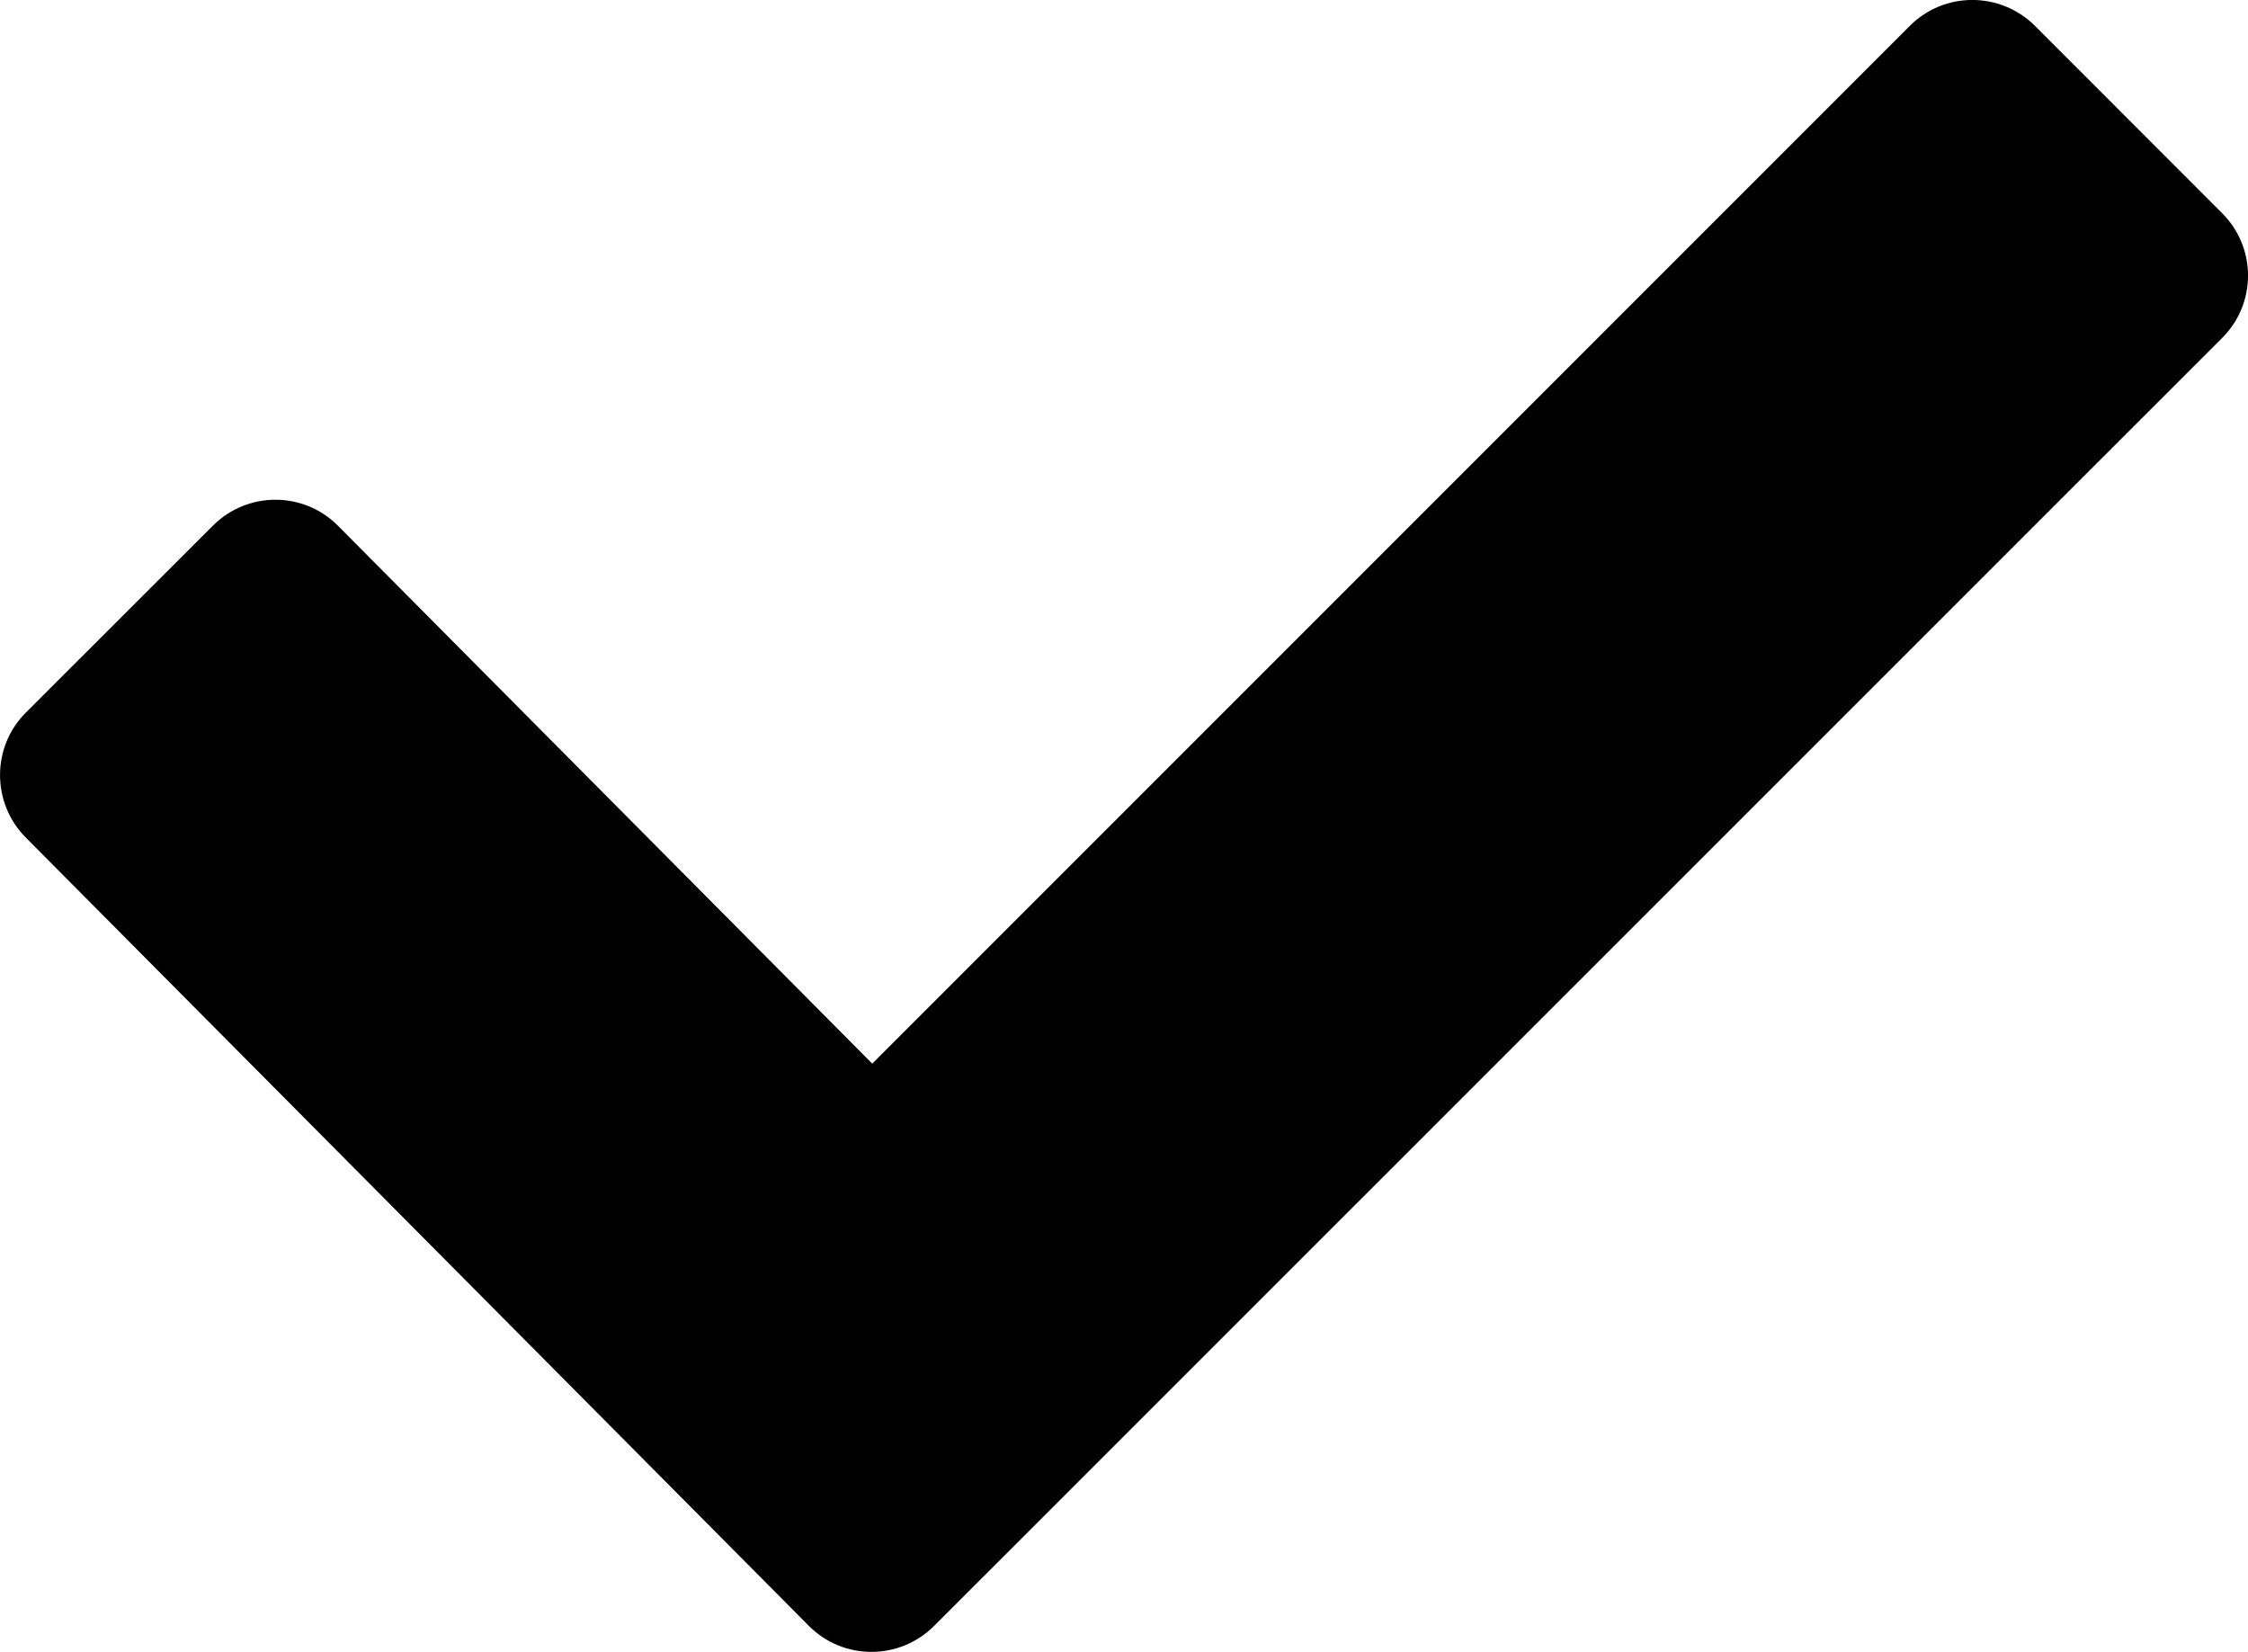
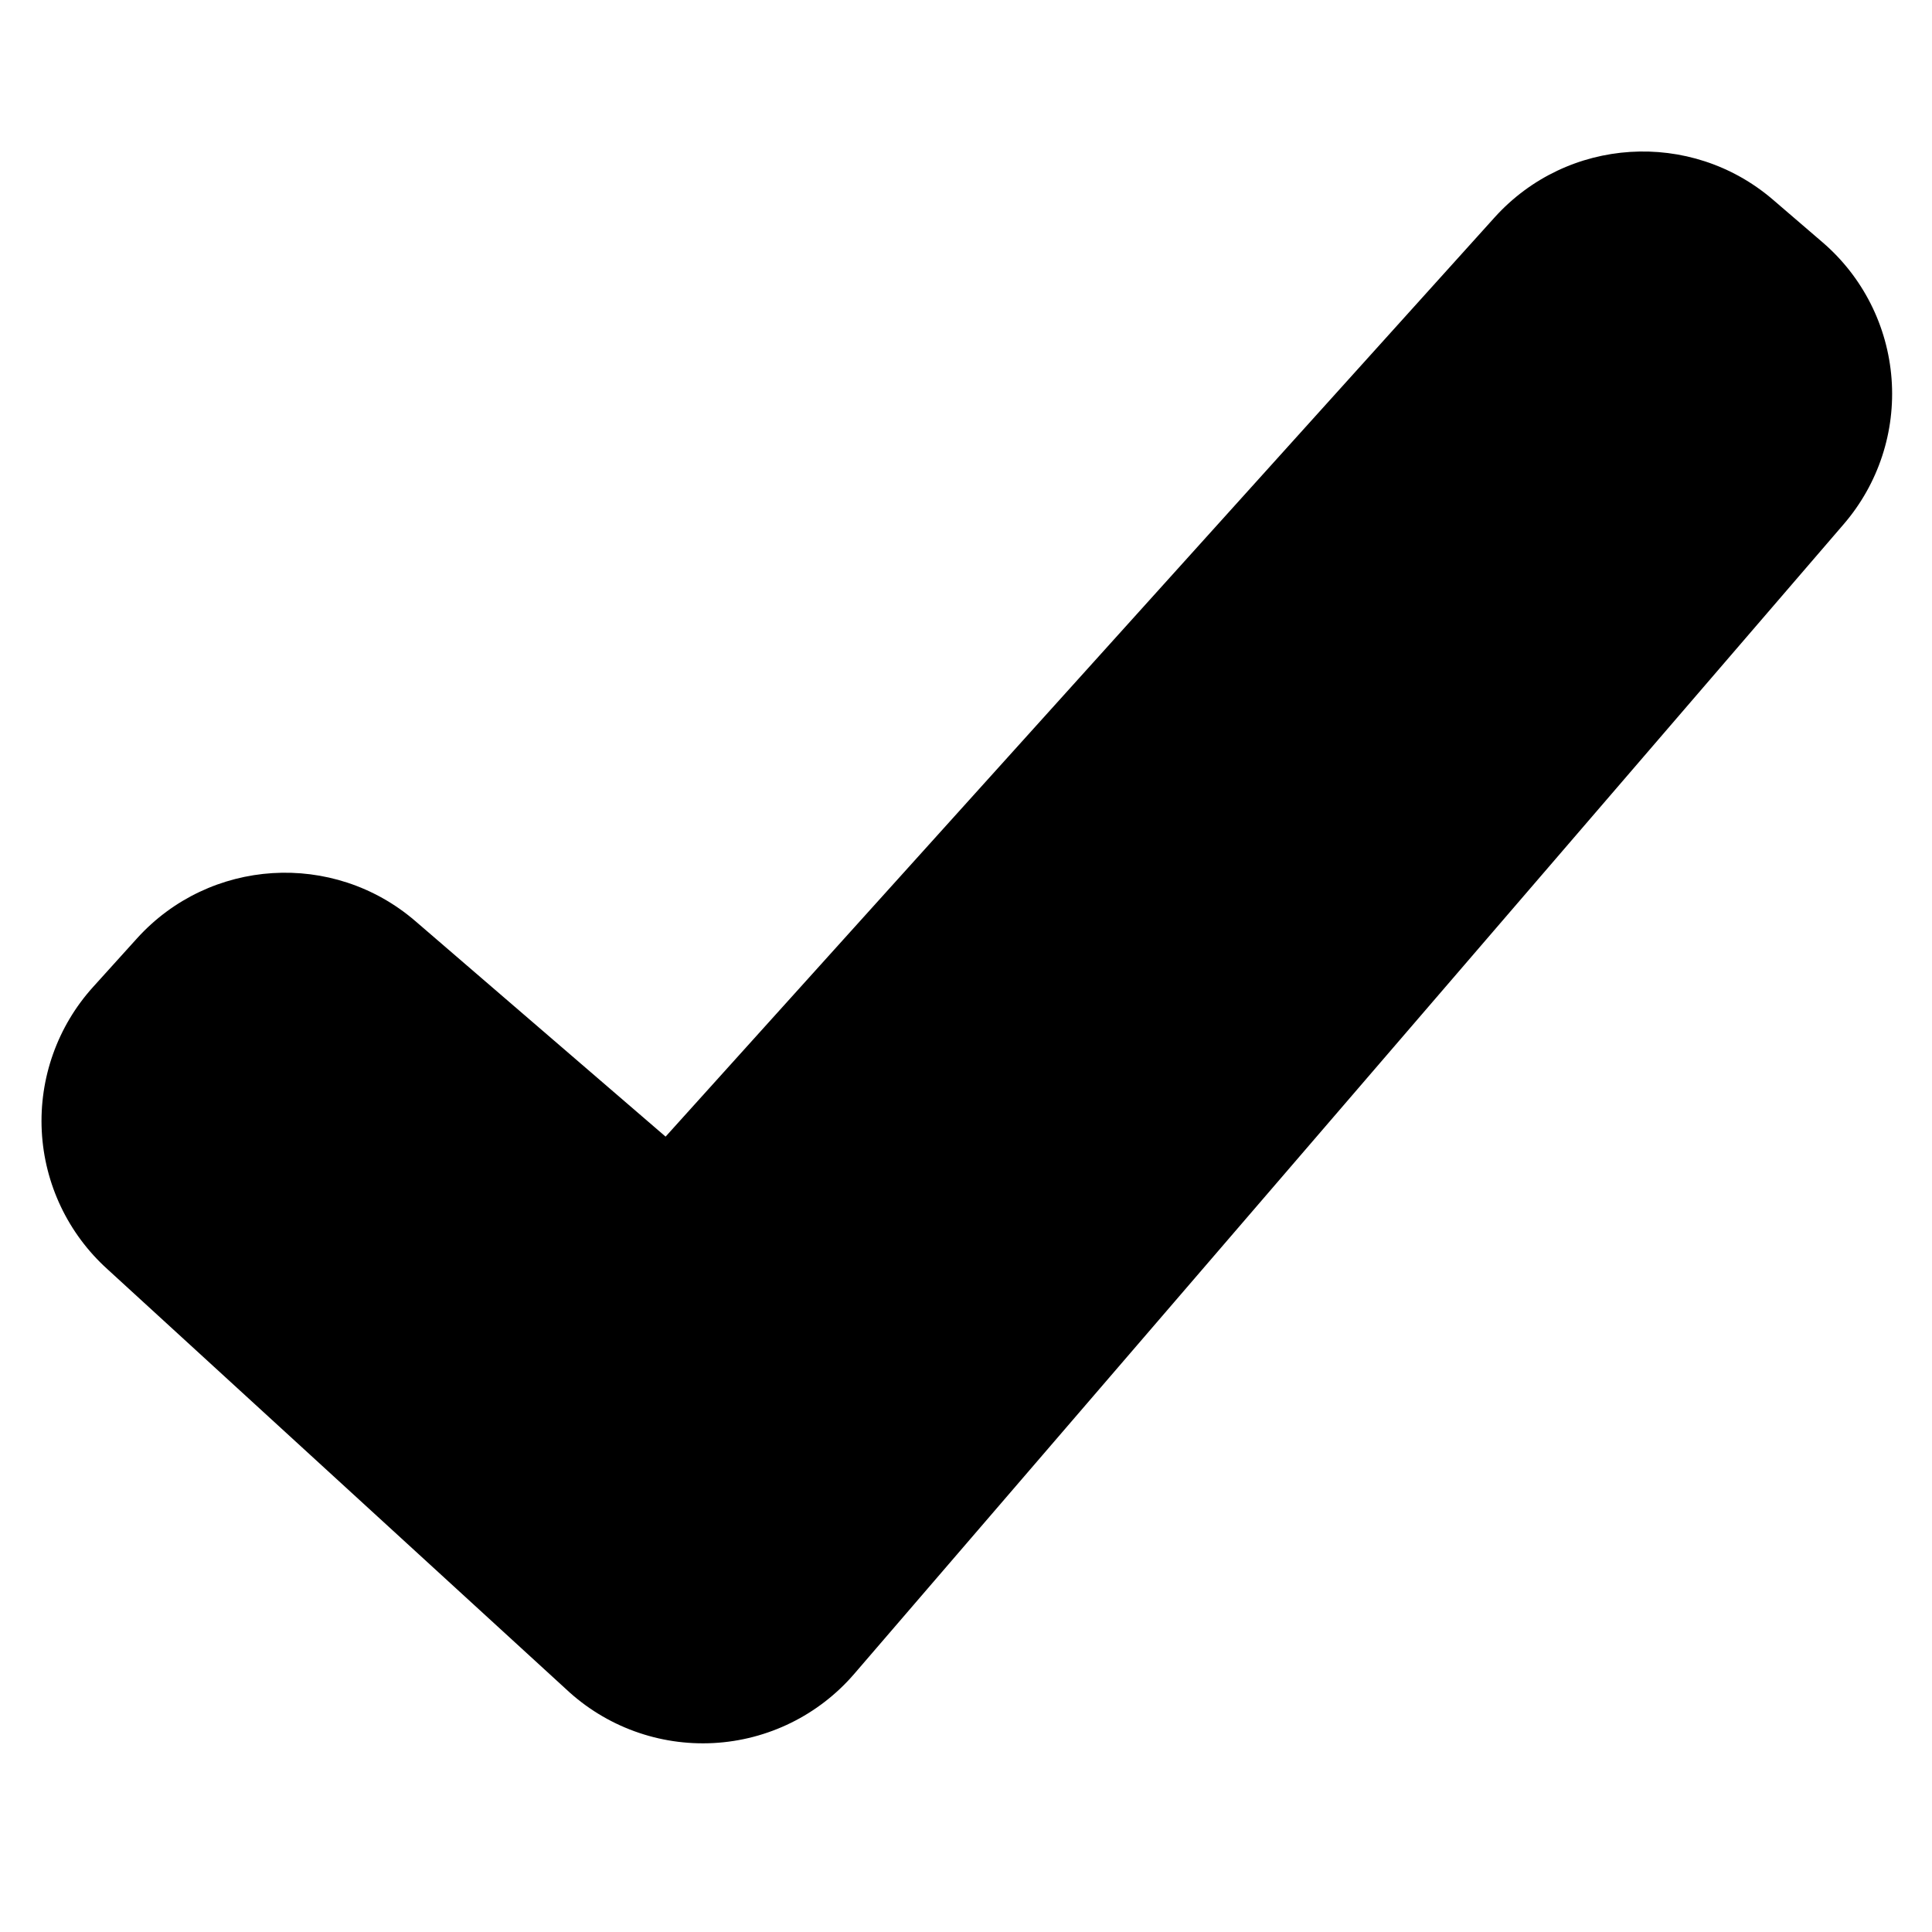
- <svg xmlns="http://www.w3.org/2000/svg" version="1.1" id="Capa_1" x="0px" y="0px" width="32.296px" height="23.73px" viewBox="0 0 32.296 23.73" style="enable-background:new 0 0 32.296 23.73;" xml:space="preserve">
-   <path style="fill:#000000;" d="M31.923,4.856L13.417,23.359c-0.496,0.494-1.299,0.494-1.793,0L0.371,12.032  c-0.494-0.496-0.494-1.302,0-1.795L3.06,7.55c0.496-0.495,1.299-0.495,1.793,0l7.678,7.729L27.439,0.37  c0.494-0.494,1.297-0.494,1.795,0l2.689,2.691C32.421,3.556,32.421,4.362,31.923,4.856z" />
-   <g>
- </g>
-   <g>
- </g>
-   <g>
- </g>
-   <g>
- </g>
-   <g>
- </g>
-   <g>
- </g>
-   <g>
- </g>
-   <g>
- </g>
-   <g>
- </g>
-   <g>
- </g>
-   <g>
- </g>
-   <g>
- </g>
-   <g>
- </g>
-   <g>
- </g>
-   <g>
- </g>
+ <svg xmlns="http://www.w3.org/2000/svg" version="1.1" id="Artwork" x="0px" y="0px" width="512px" height="512px" viewBox="0 0 512 512" enable-background="new 0 0 512 512" xml:space="preserve">
+   <path d="M483.002,64.219L469.87,52.936c-21.798-18.732-54.554-16.643-73.799,4.698L176.389,301.218l-66.312-57.113  c-21.775-18.753-54.536-16.707-73.804,4.612l-11.611,12.847c-9.416,10.413-14.305,24.15-13.595,38.18  c0.717,14.023,6.973,27.188,17.402,36.6l121.553,111.31c10.524,9.883,24.628,15.037,39.044,14.273  c14.416-0.763,27.894-7.386,37.311-18.329l262.245-304.71c9.162-10.646,13.717-24.495,12.661-38.497  C500.229,86.381,493.654,73.371,483.002,64.219z" />
</svg>
